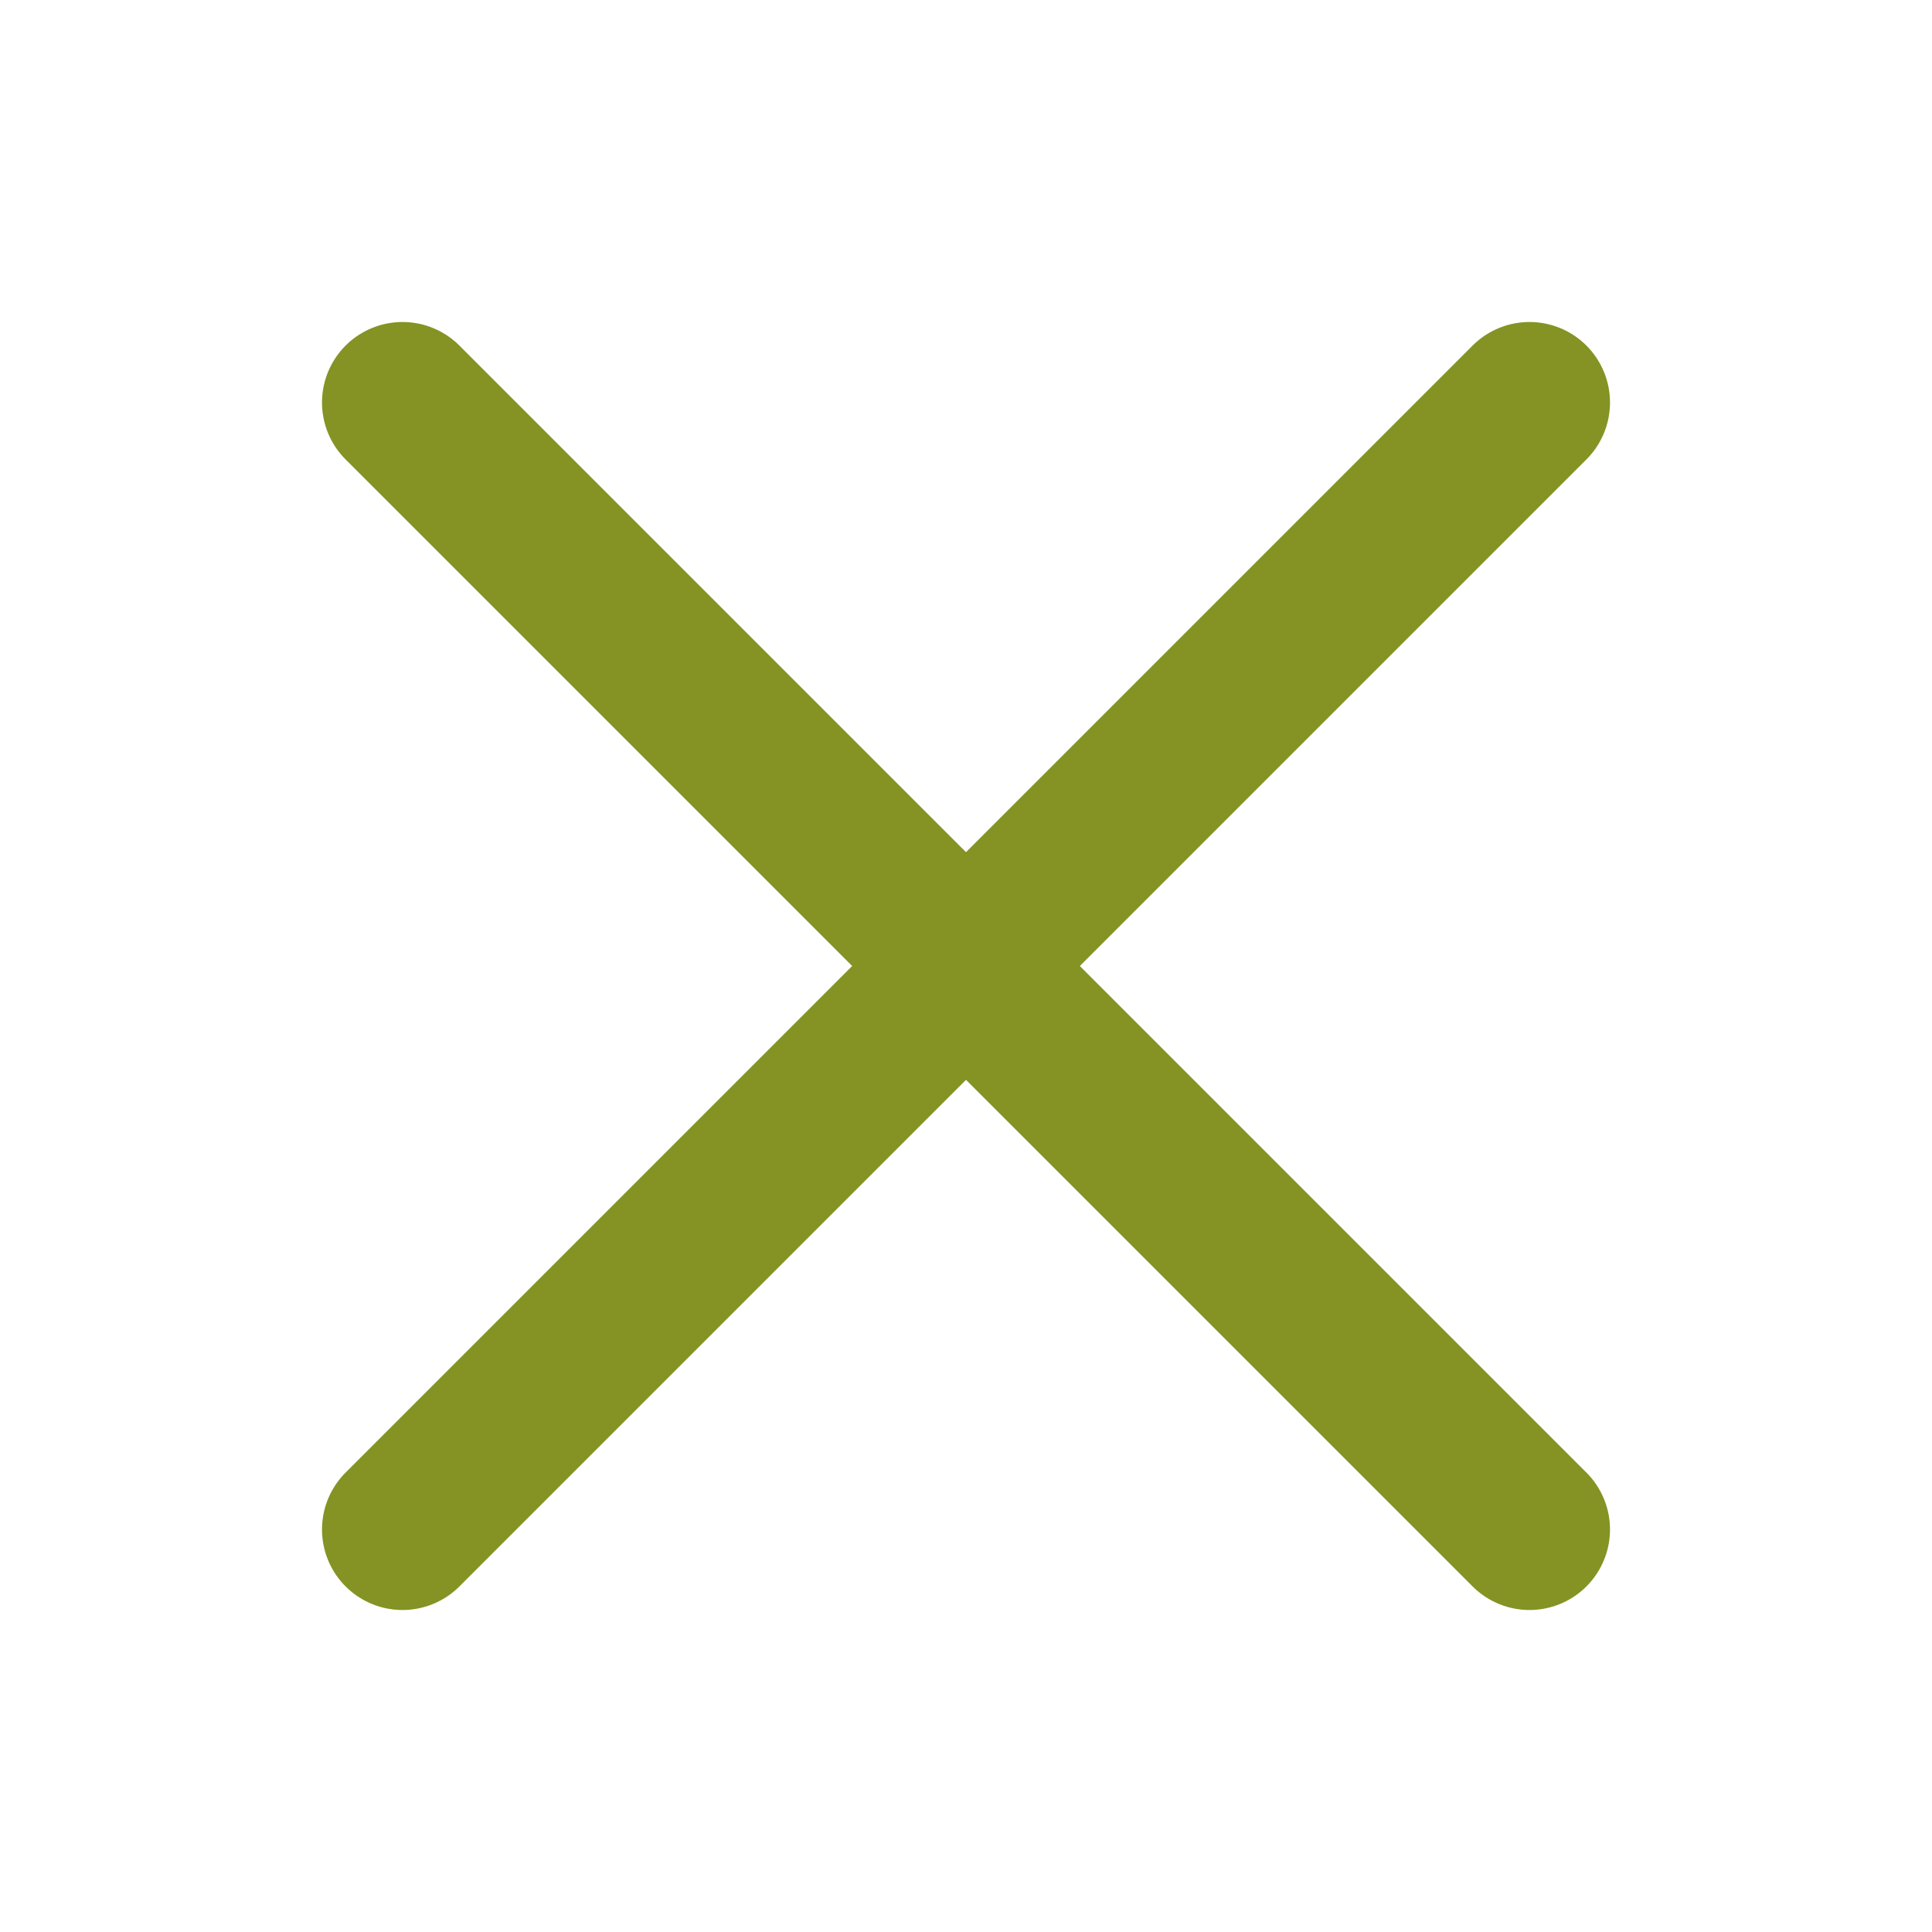
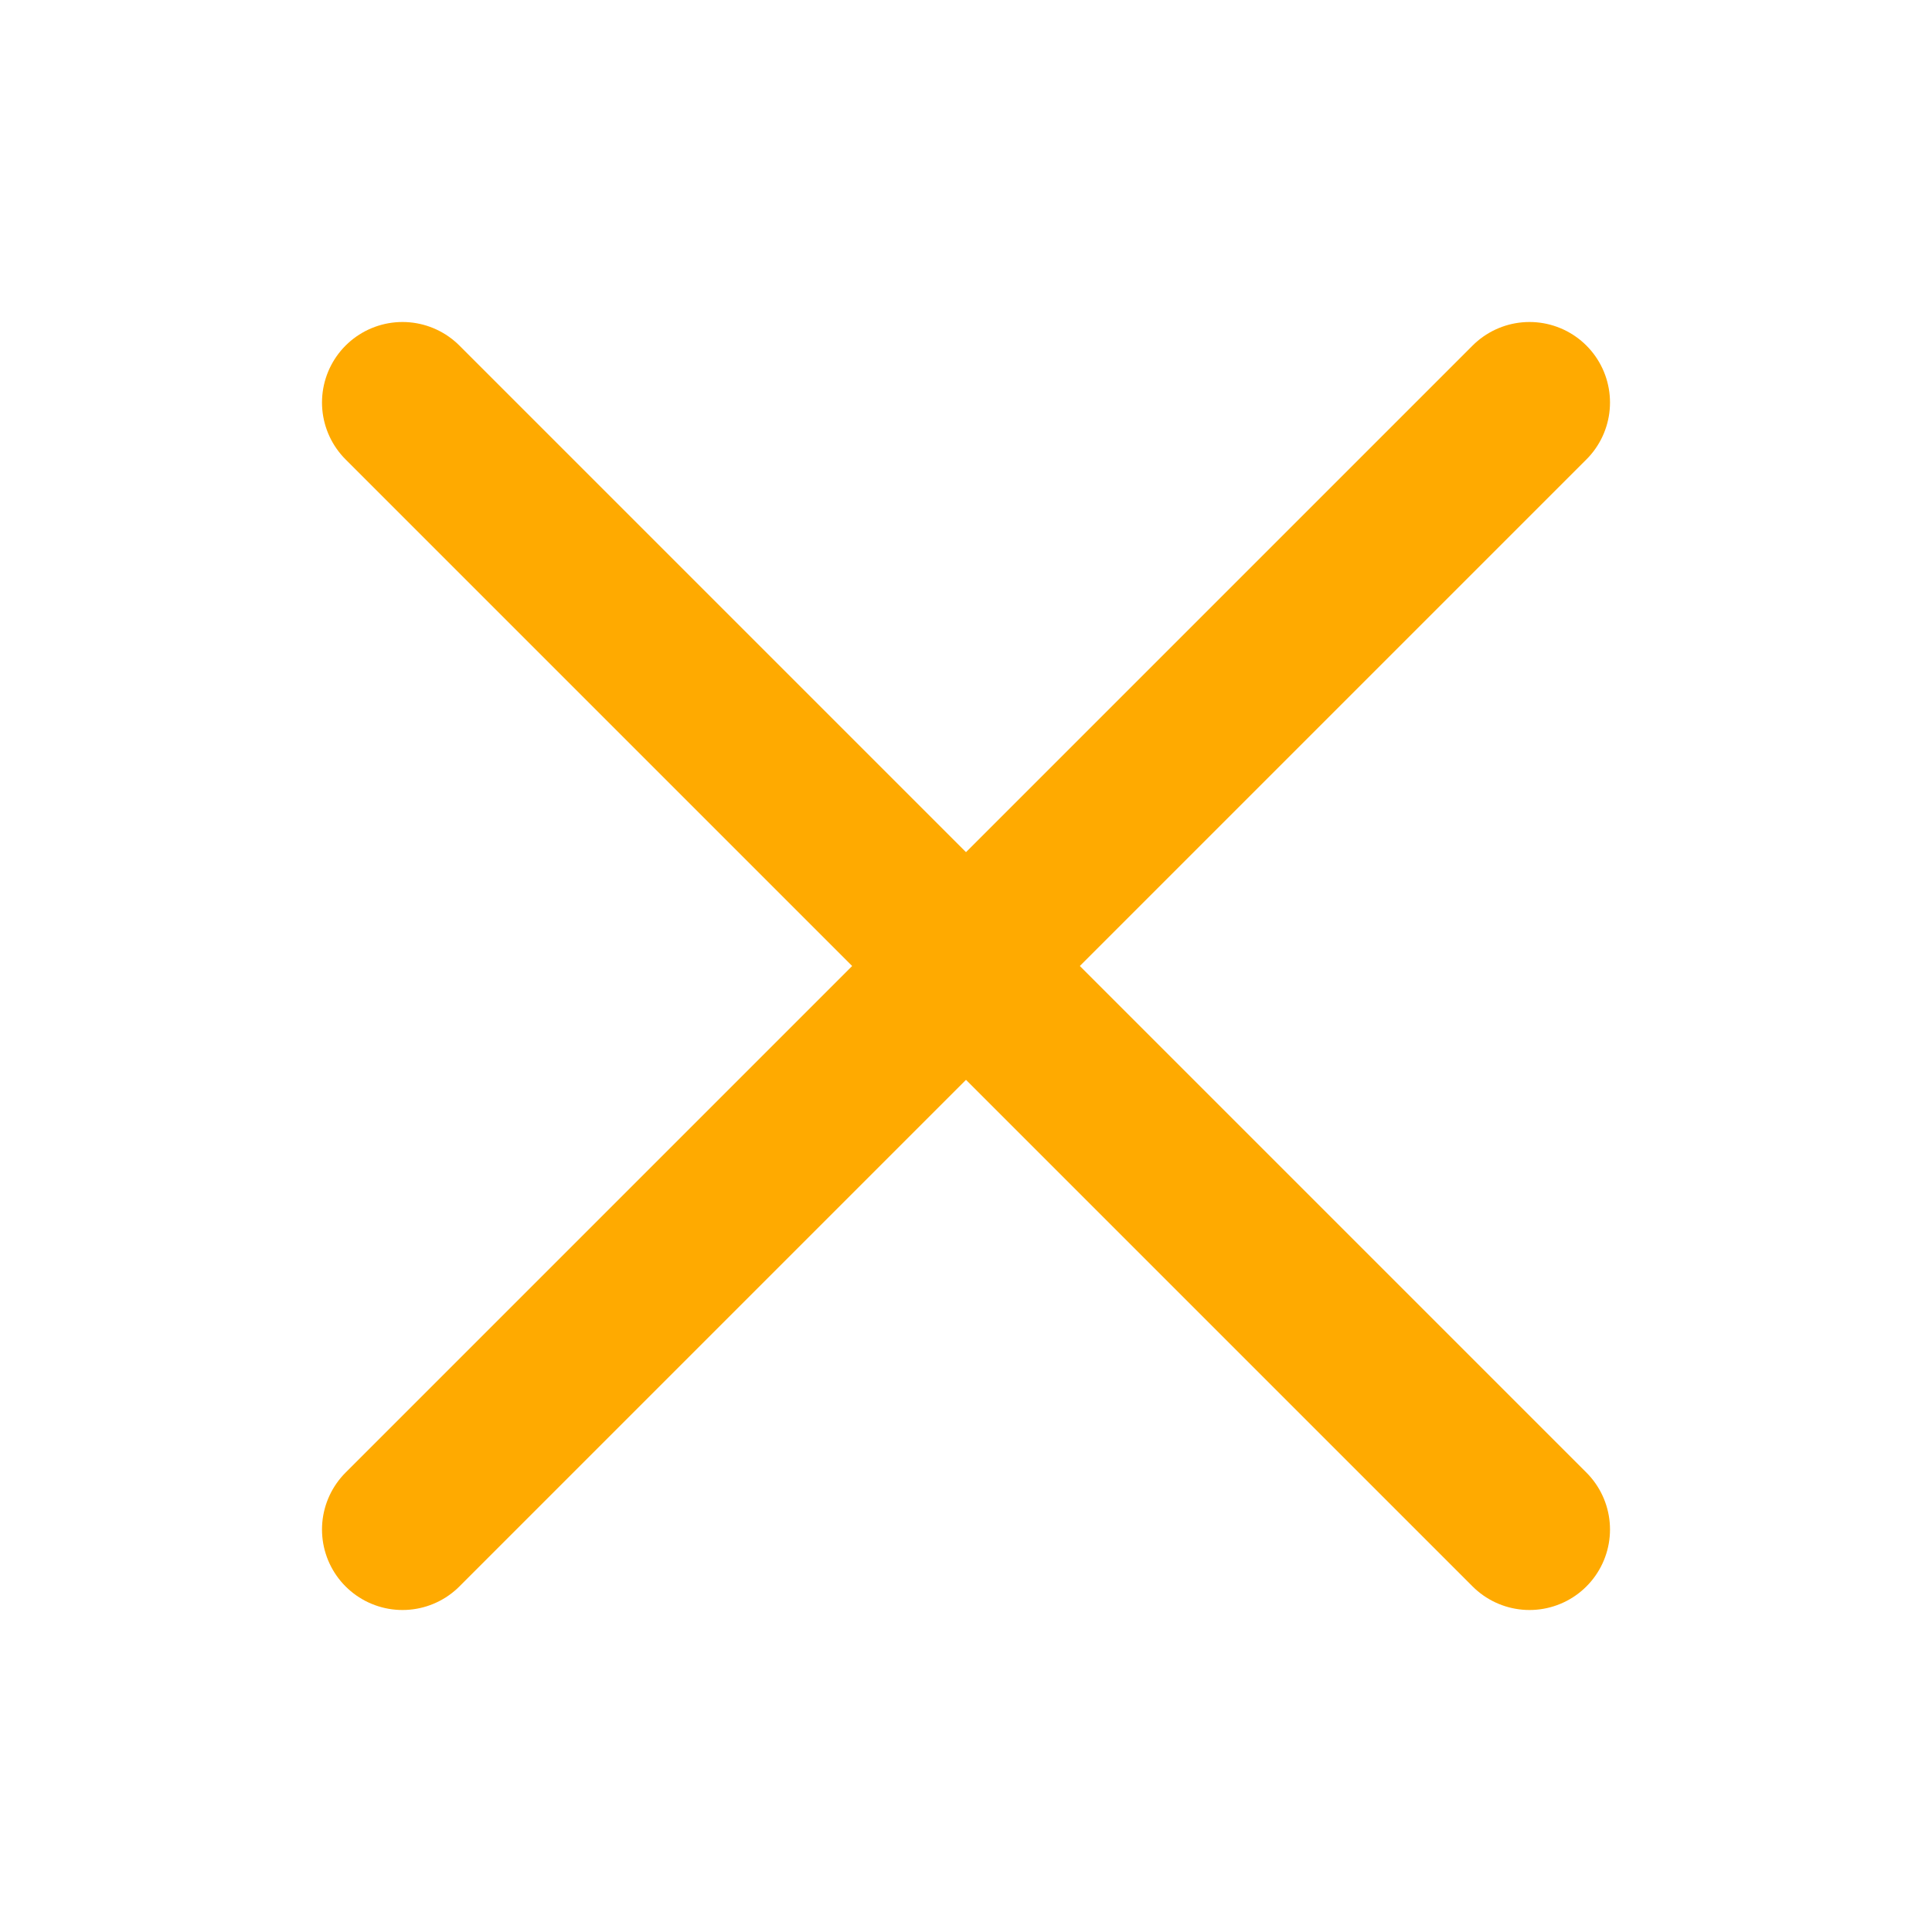
- <svg xmlns="http://www.w3.org/2000/svg" width="24" height="24" viewBox="0 0 24 24" fill="none" stroke="#849324" stroke-width="2" stroke-linecap="round" stroke-linejoin="round">
+ <svg xmlns="http://www.w3.org/2000/svg" width="24" height="24" viewBox="0 0 24 24" fill="none" stroke="#ffaa00" stroke-width="2" stroke-linecap="round" stroke-linejoin="round">
  <line x1="5" y1="19" x2="19" y2="5" />
  <line x1="5" y1="5" x2="19" y2="19" />
</svg>
